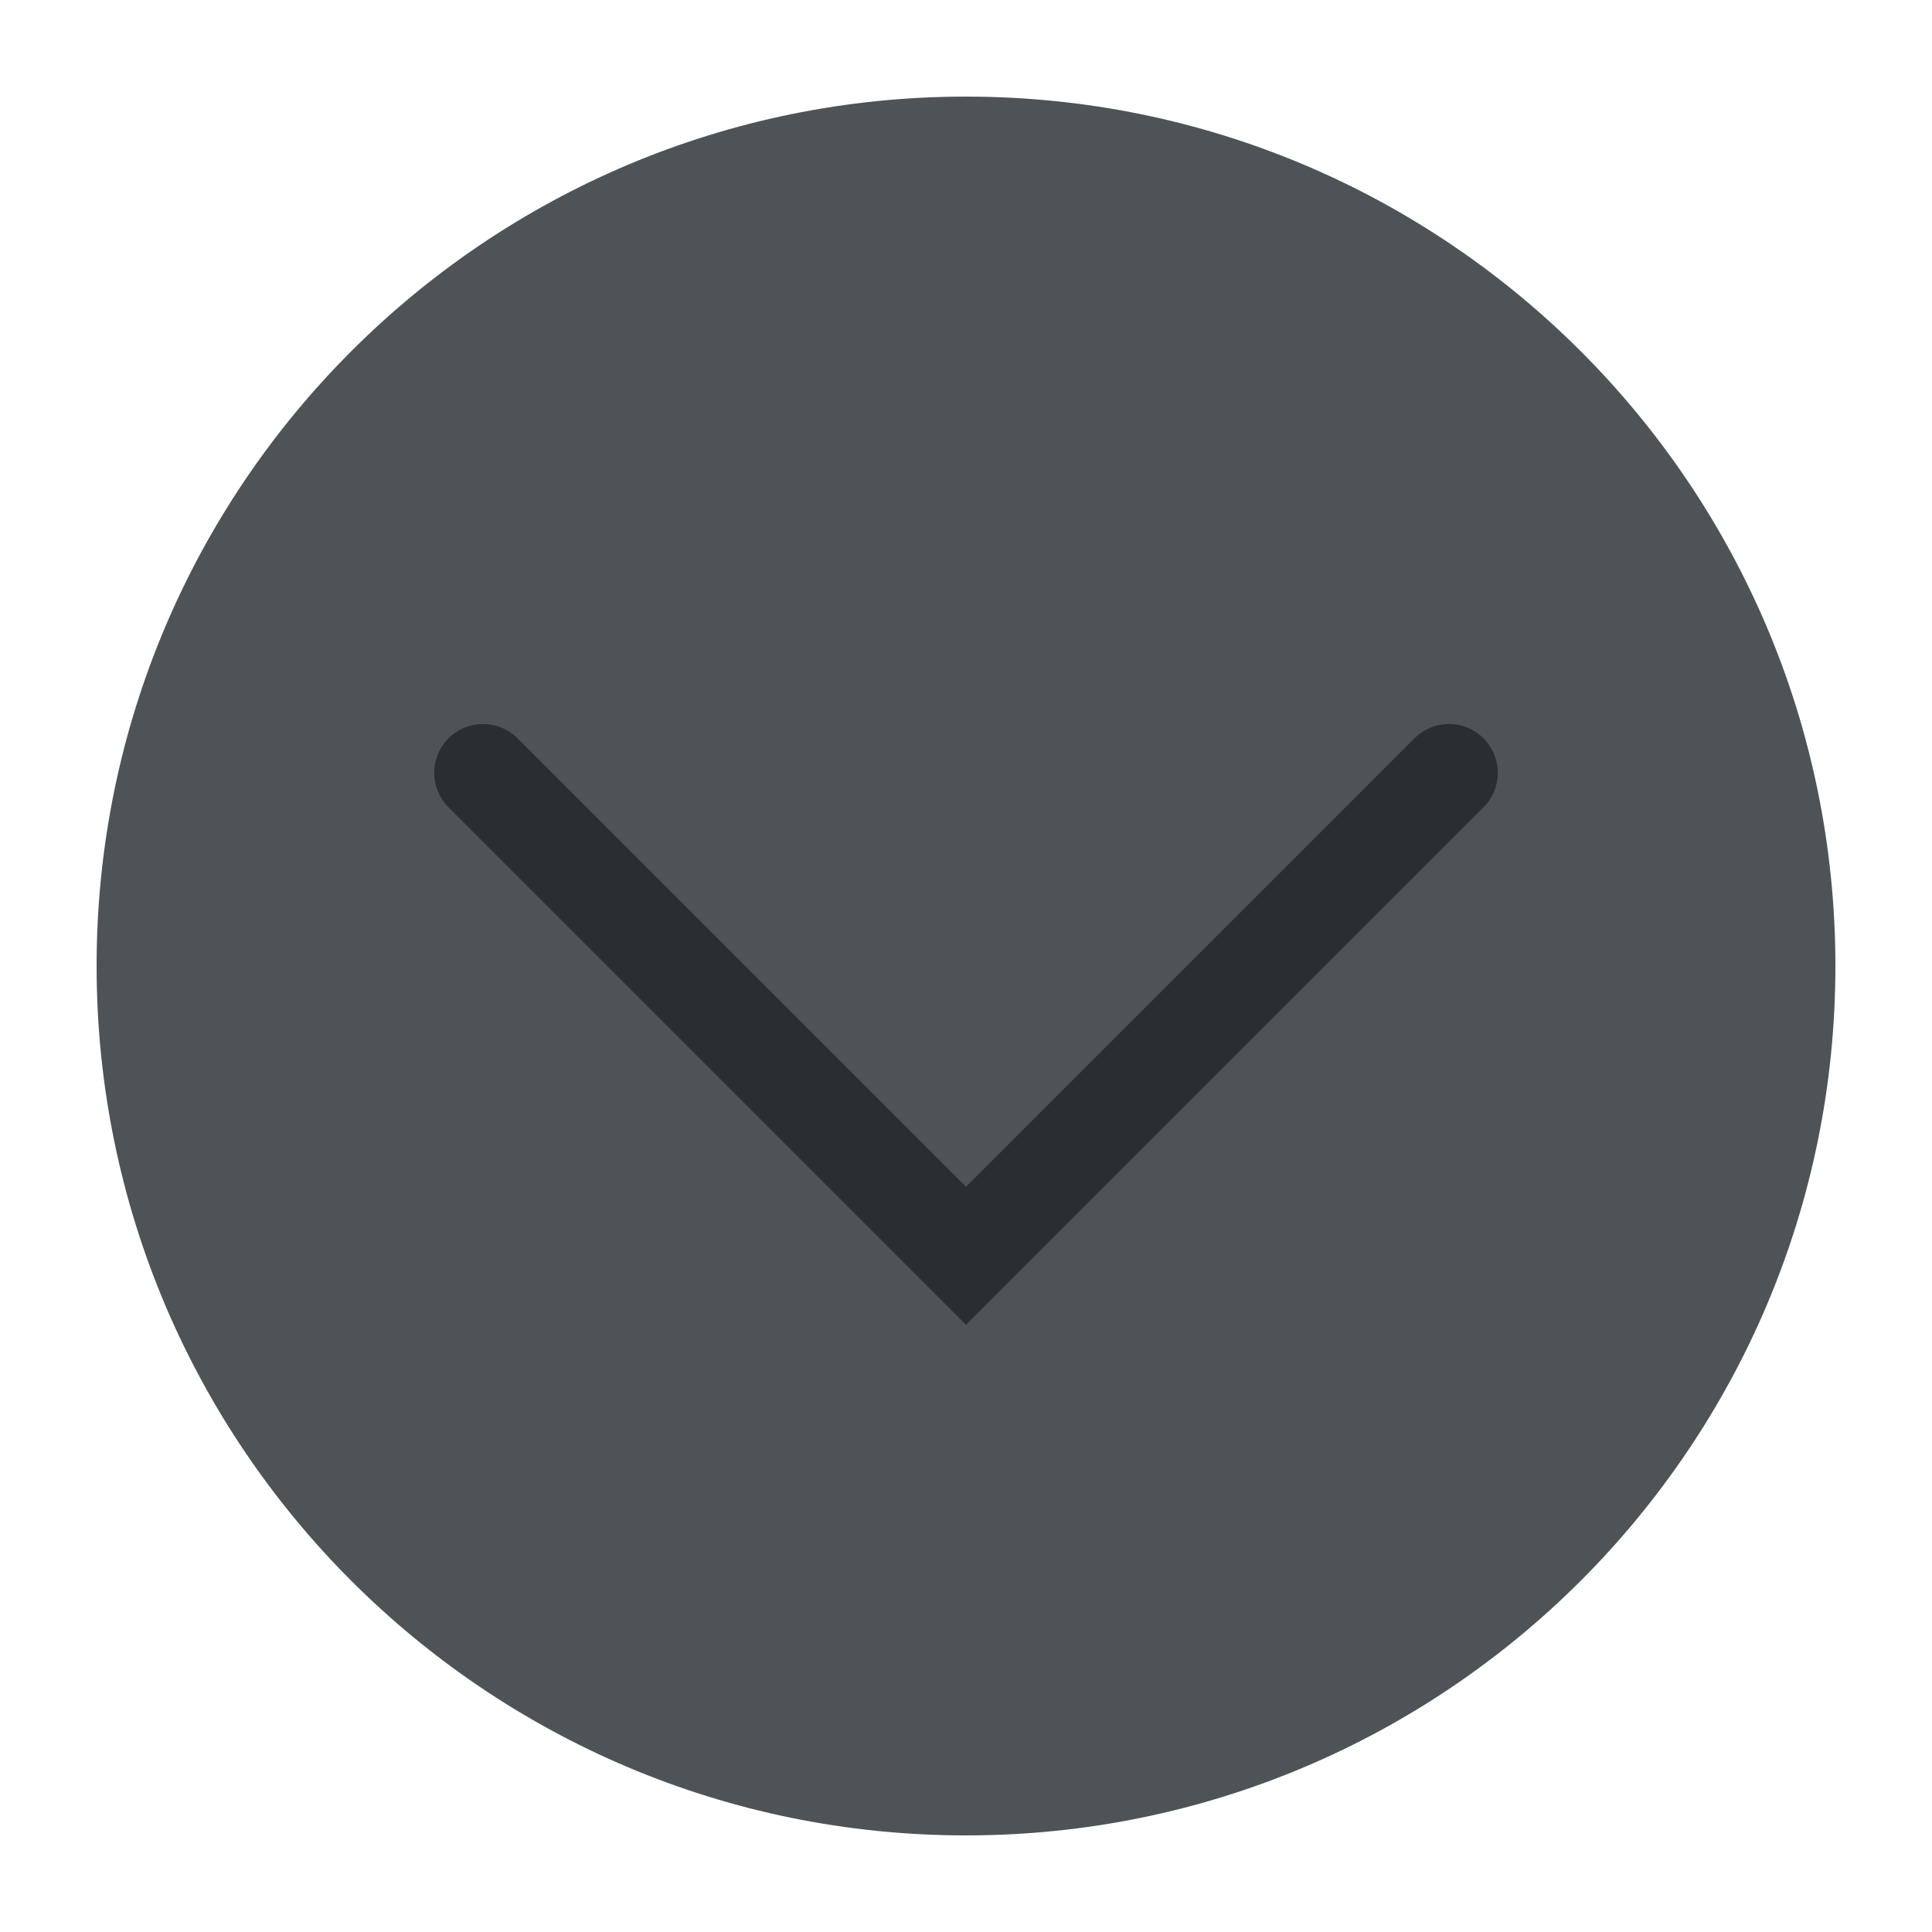
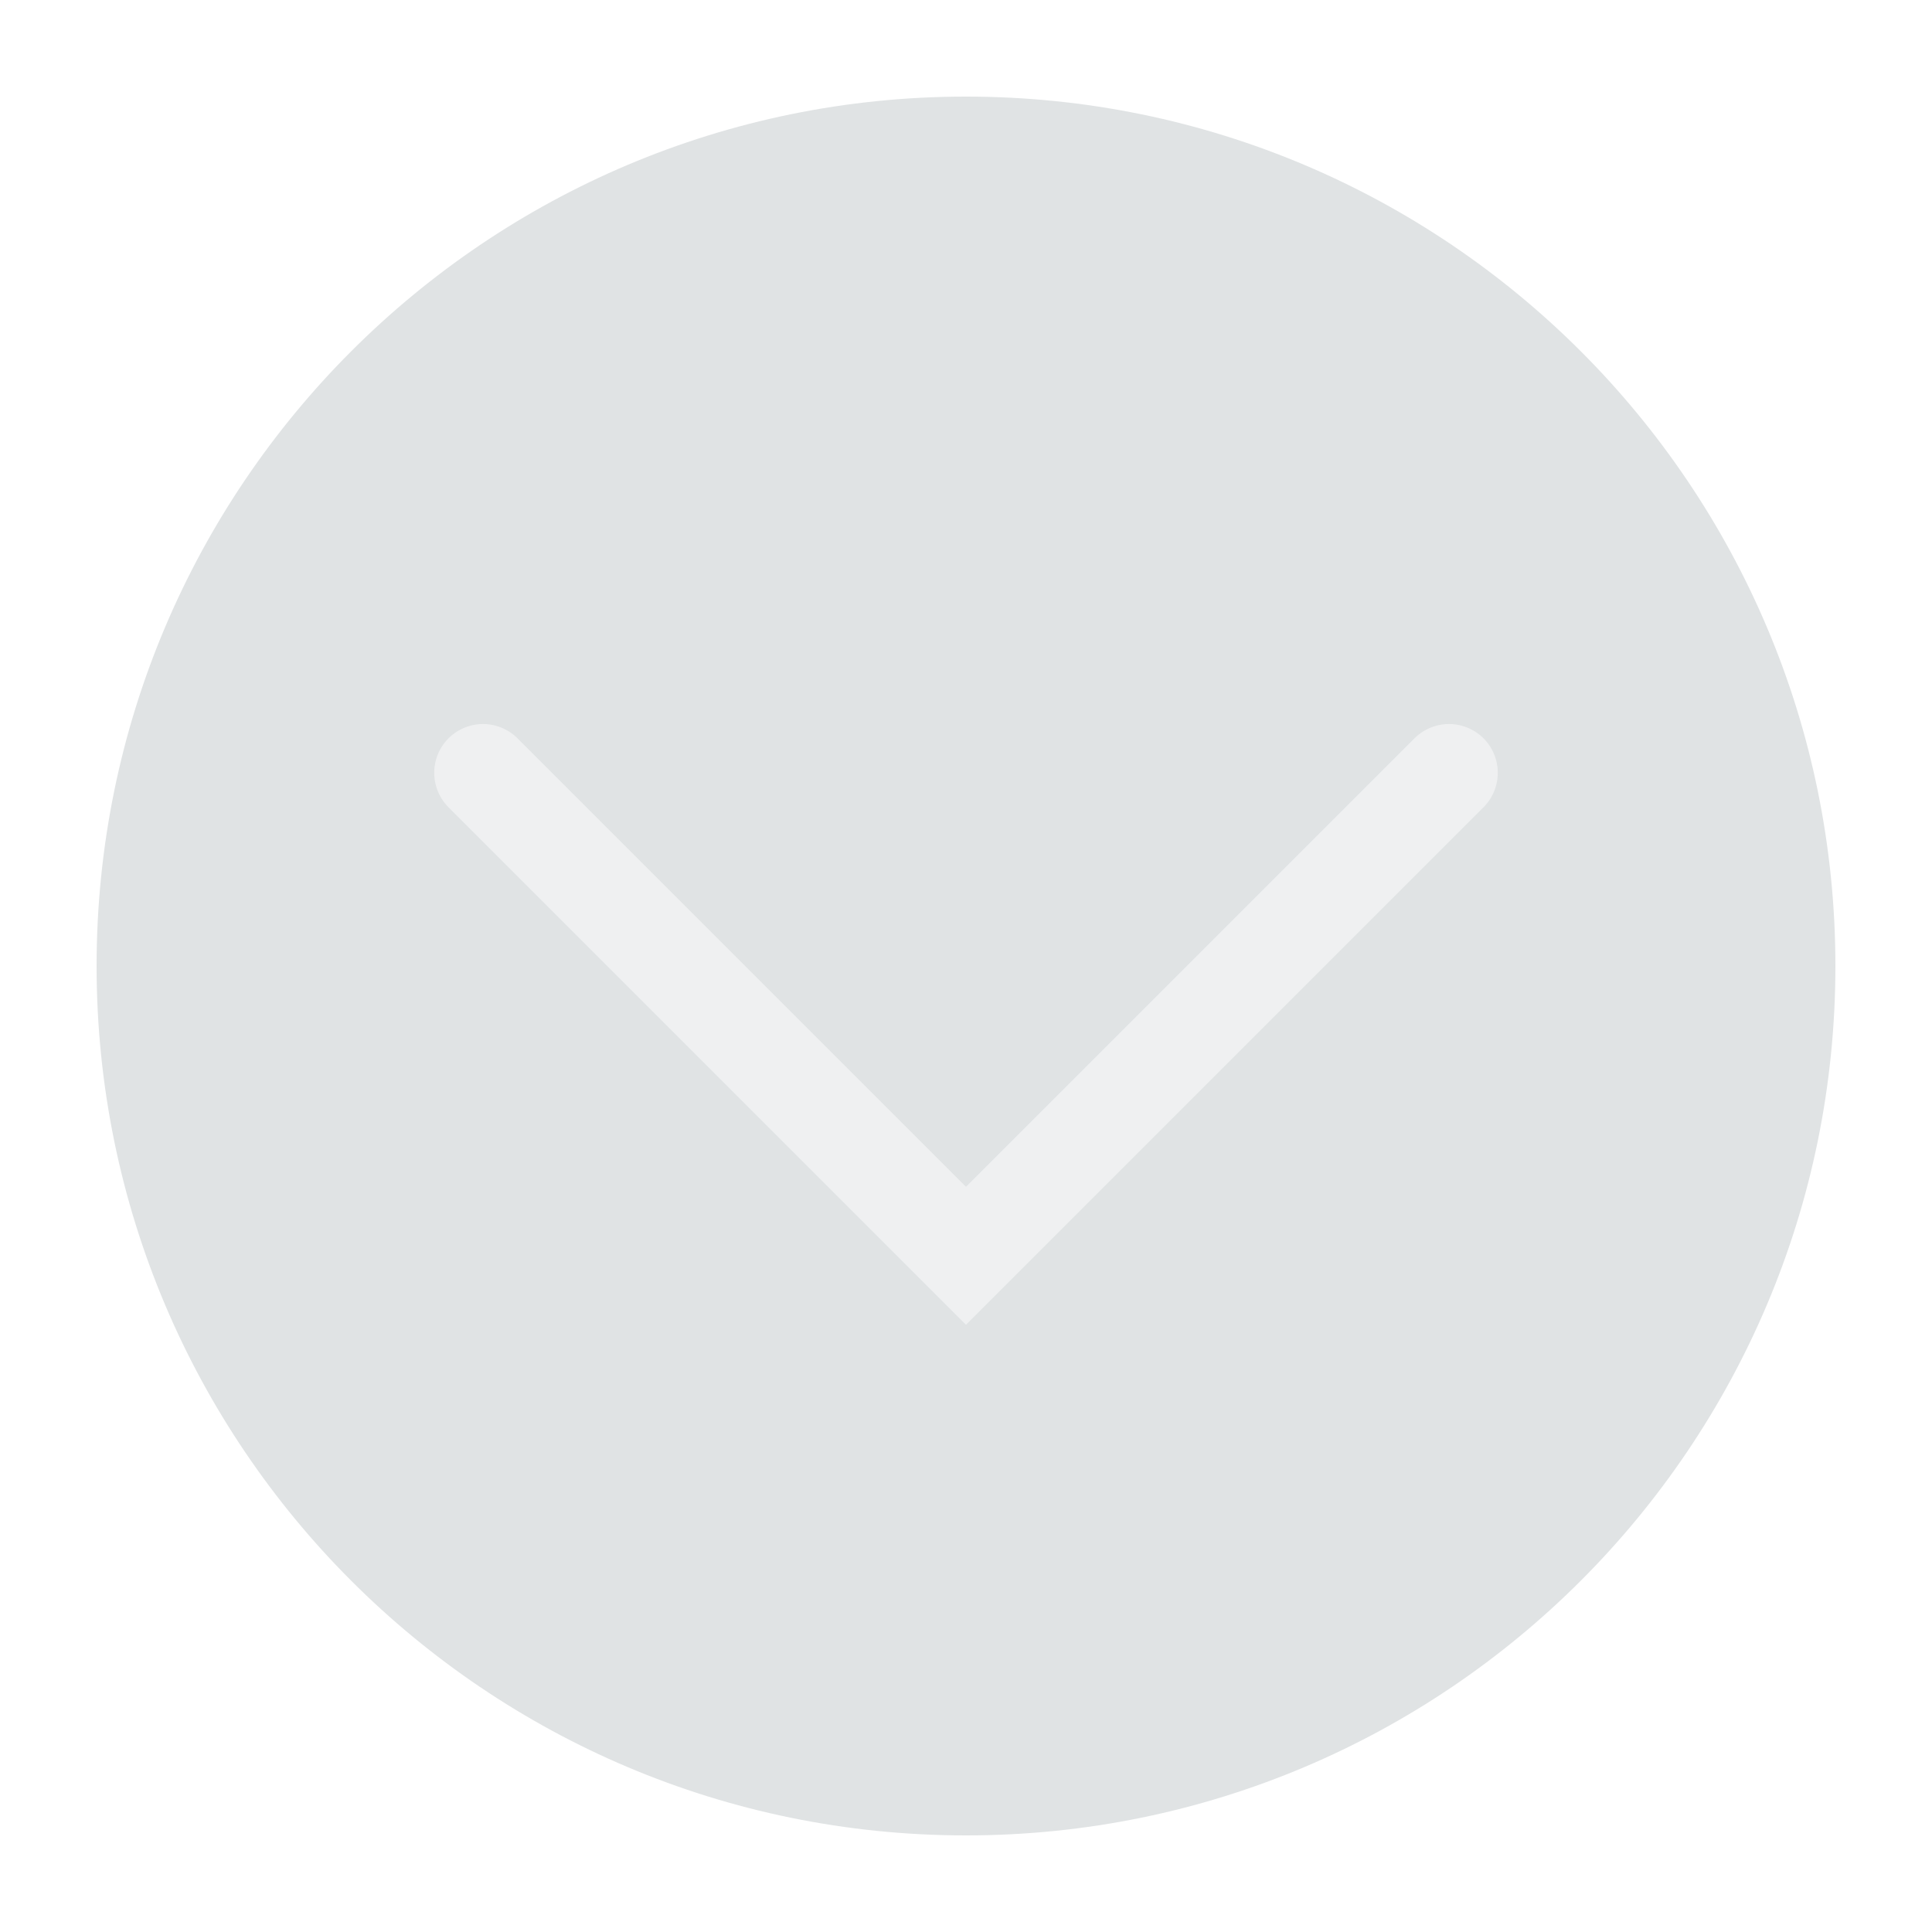
<svg xmlns="http://www.w3.org/2000/svg" viewBox="0 0 50 50" version="1.2" baseProfile="tiny">
  <defs>
</defs>
  <g fill="none" stroke="black" stroke-width="1" fill-rule="evenodd" stroke-linecap="square" stroke-linejoin="bevel">
-     <g fill="#4e5358" fill-opacity="1" stroke="none" transform="matrix(2.5,0,0,2.5,2.5,2.5)" font-family="Noto Sans" font-size="10" font-weight="400" font-style="normal">
+     <g fill="#e0e3e4" fill-opacity="1" stroke="none" transform="matrix(2.5,0,0,2.5,2.5,2.5)" font-family="Noto Sans" font-size="10" font-weight="400" font-style="normal">
      <circle cx="9" cy="9" r="9" />
    </g>
-     <g fill="none" stroke="#2a2e32" stroke-opacity="1" stroke-width="1.01" stroke-linecap="round" stroke-linejoin="miter" stroke-miterlimit="2" transform="matrix(2.5,0,0,2.5,2.5,2.5)" font-family="Noto Sans" font-size="10" font-weight="400" font-style="normal">
+     <g fill="none" stroke="#eff0f1" stroke-opacity="1" stroke-width="1.01" stroke-linecap="round" stroke-linejoin="miter" stroke-miterlimit="2" transform="matrix(2.5,0,0,2.5,2.5,2.5)" font-family="Noto Sans" font-size="10" font-weight="400" font-style="normal">
      <polyline fill="none" vector-effect="none" points="4,7 9,12 14,7 " />
    </g>
    <g fill="none" stroke="#000000" stroke-opacity="1" stroke-width="1" stroke-linecap="square" stroke-linejoin="bevel" transform="matrix(1,0,0,1,0,0)" font-family="Noto Sans" font-size="10" font-weight="400" font-style="normal">
</g>
  </g>
</svg>
